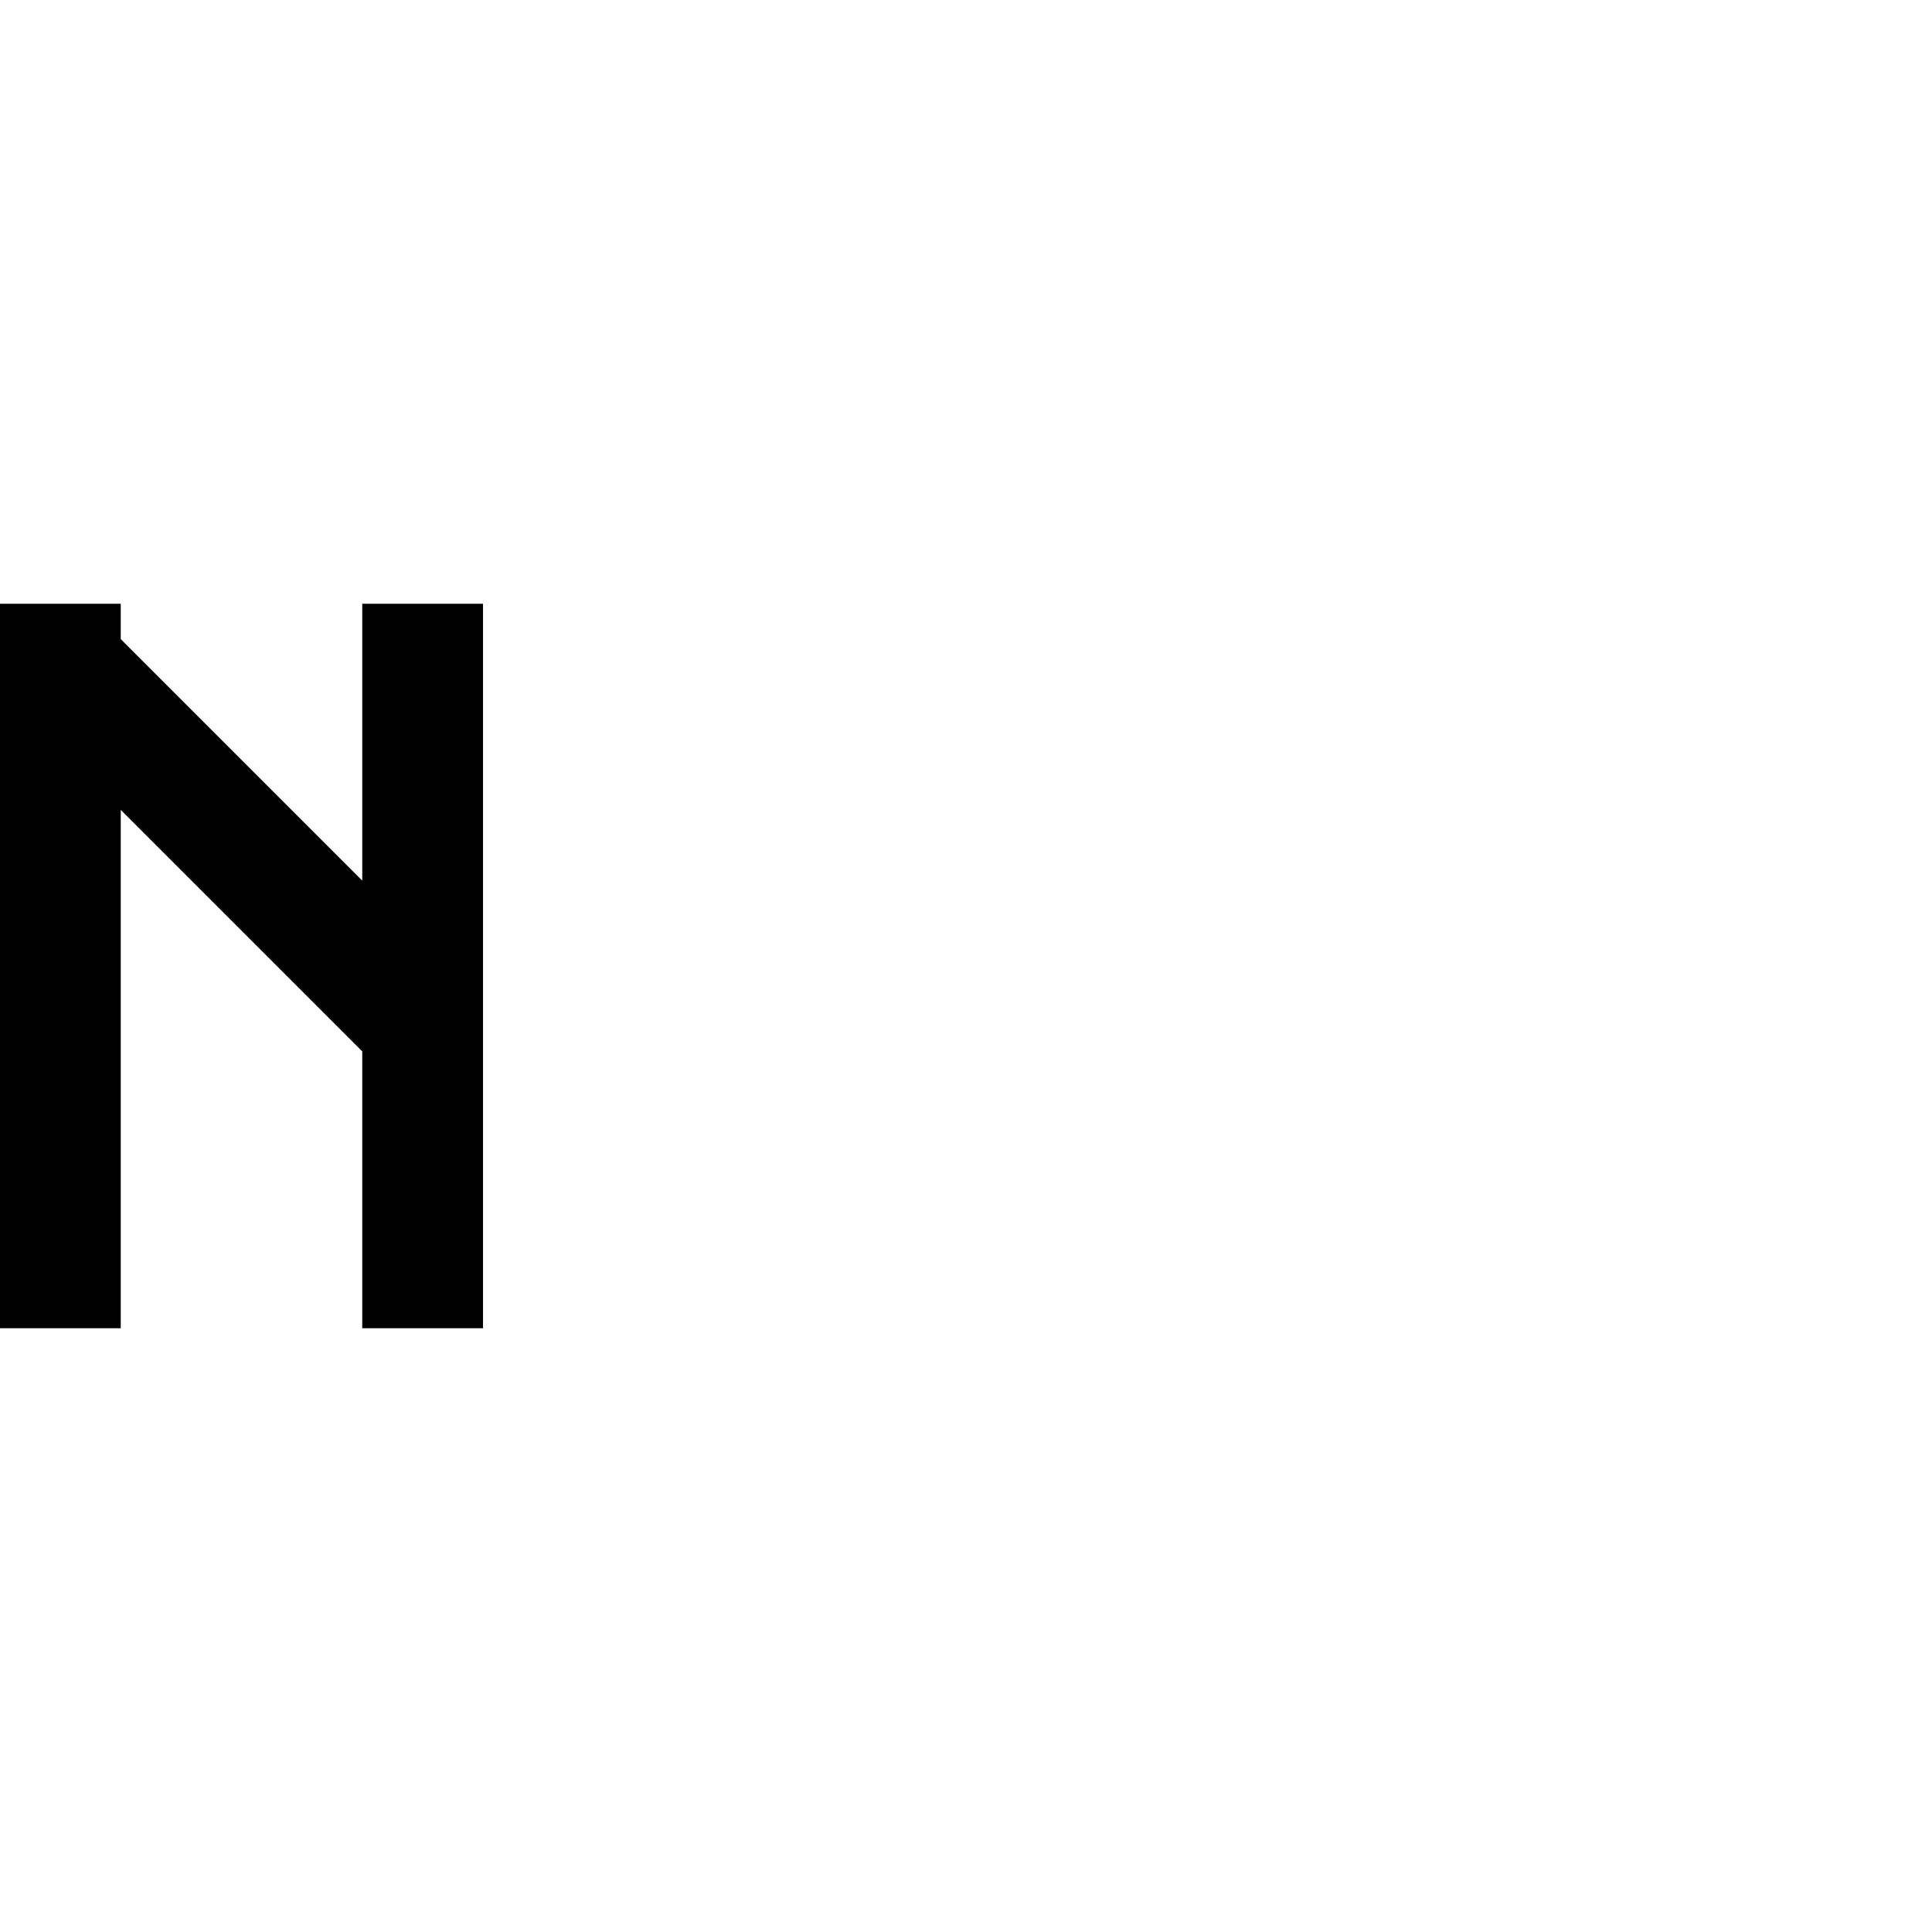
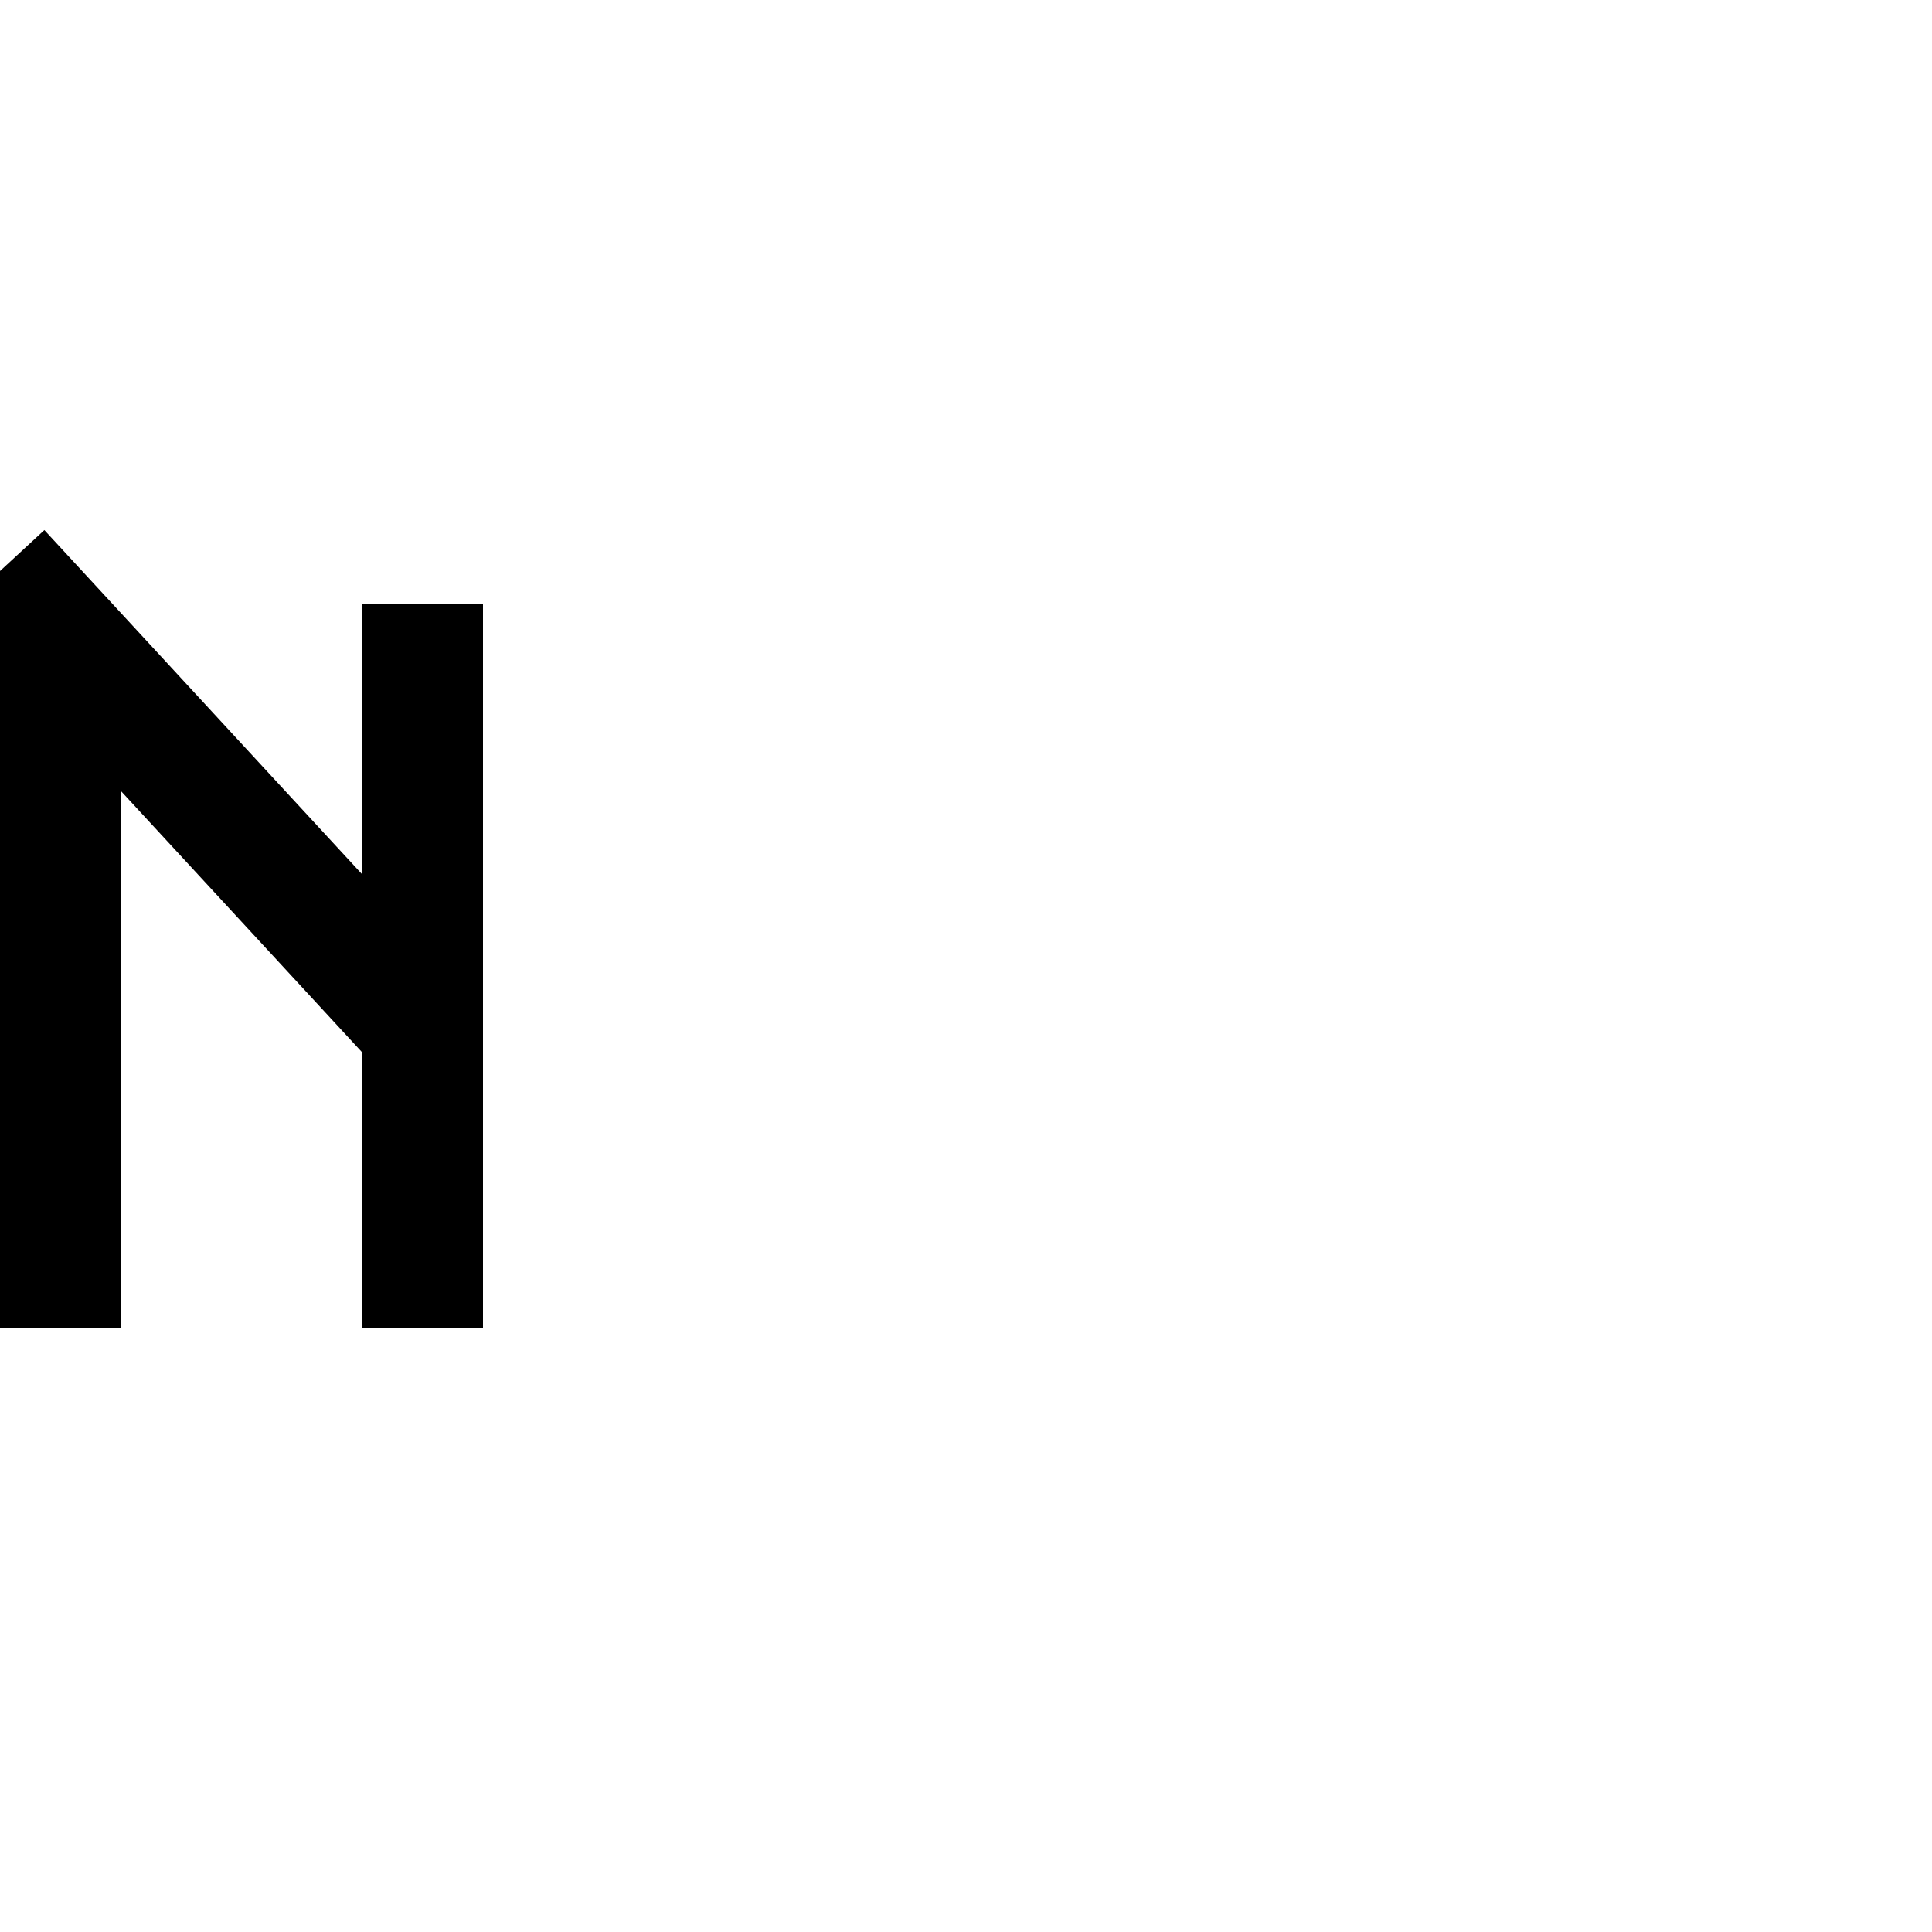
<svg xmlns="http://www.w3.org/2000/svg" viewBox="0 0 16 16" width="160" height="160">
-   <path d="M0.500 5.000 C0.500 6.667 0.500 9.333 0.500 11.000  M3.500 5.000 C3.500 6.667 3.500 9.333 3.500 11.000  M0.646 5.646 C1.313 6.313 2.687 7.687 3.354 8.354 " fill="none" stroke="#000" stroke-width="1.0" stroke-linecap="butt" stroke-linejoin="miter" stroke-miterlimit="4" />
+   <path d="M0.500 5.250 C0.500 6.833 0.500 9.417 0.500 11.000  M3.500 5.000 C3.500 6.667 3.500 9.333 3.500 11.000  M0.000 4.729 C1.000 5.812 2.589 7.534 3.589 8.617 " fill="none" stroke="#000" stroke-width="1.0" stroke-linecap="butt" stroke-linejoin="miter" stroke-miterlimit="4" />
</svg>
